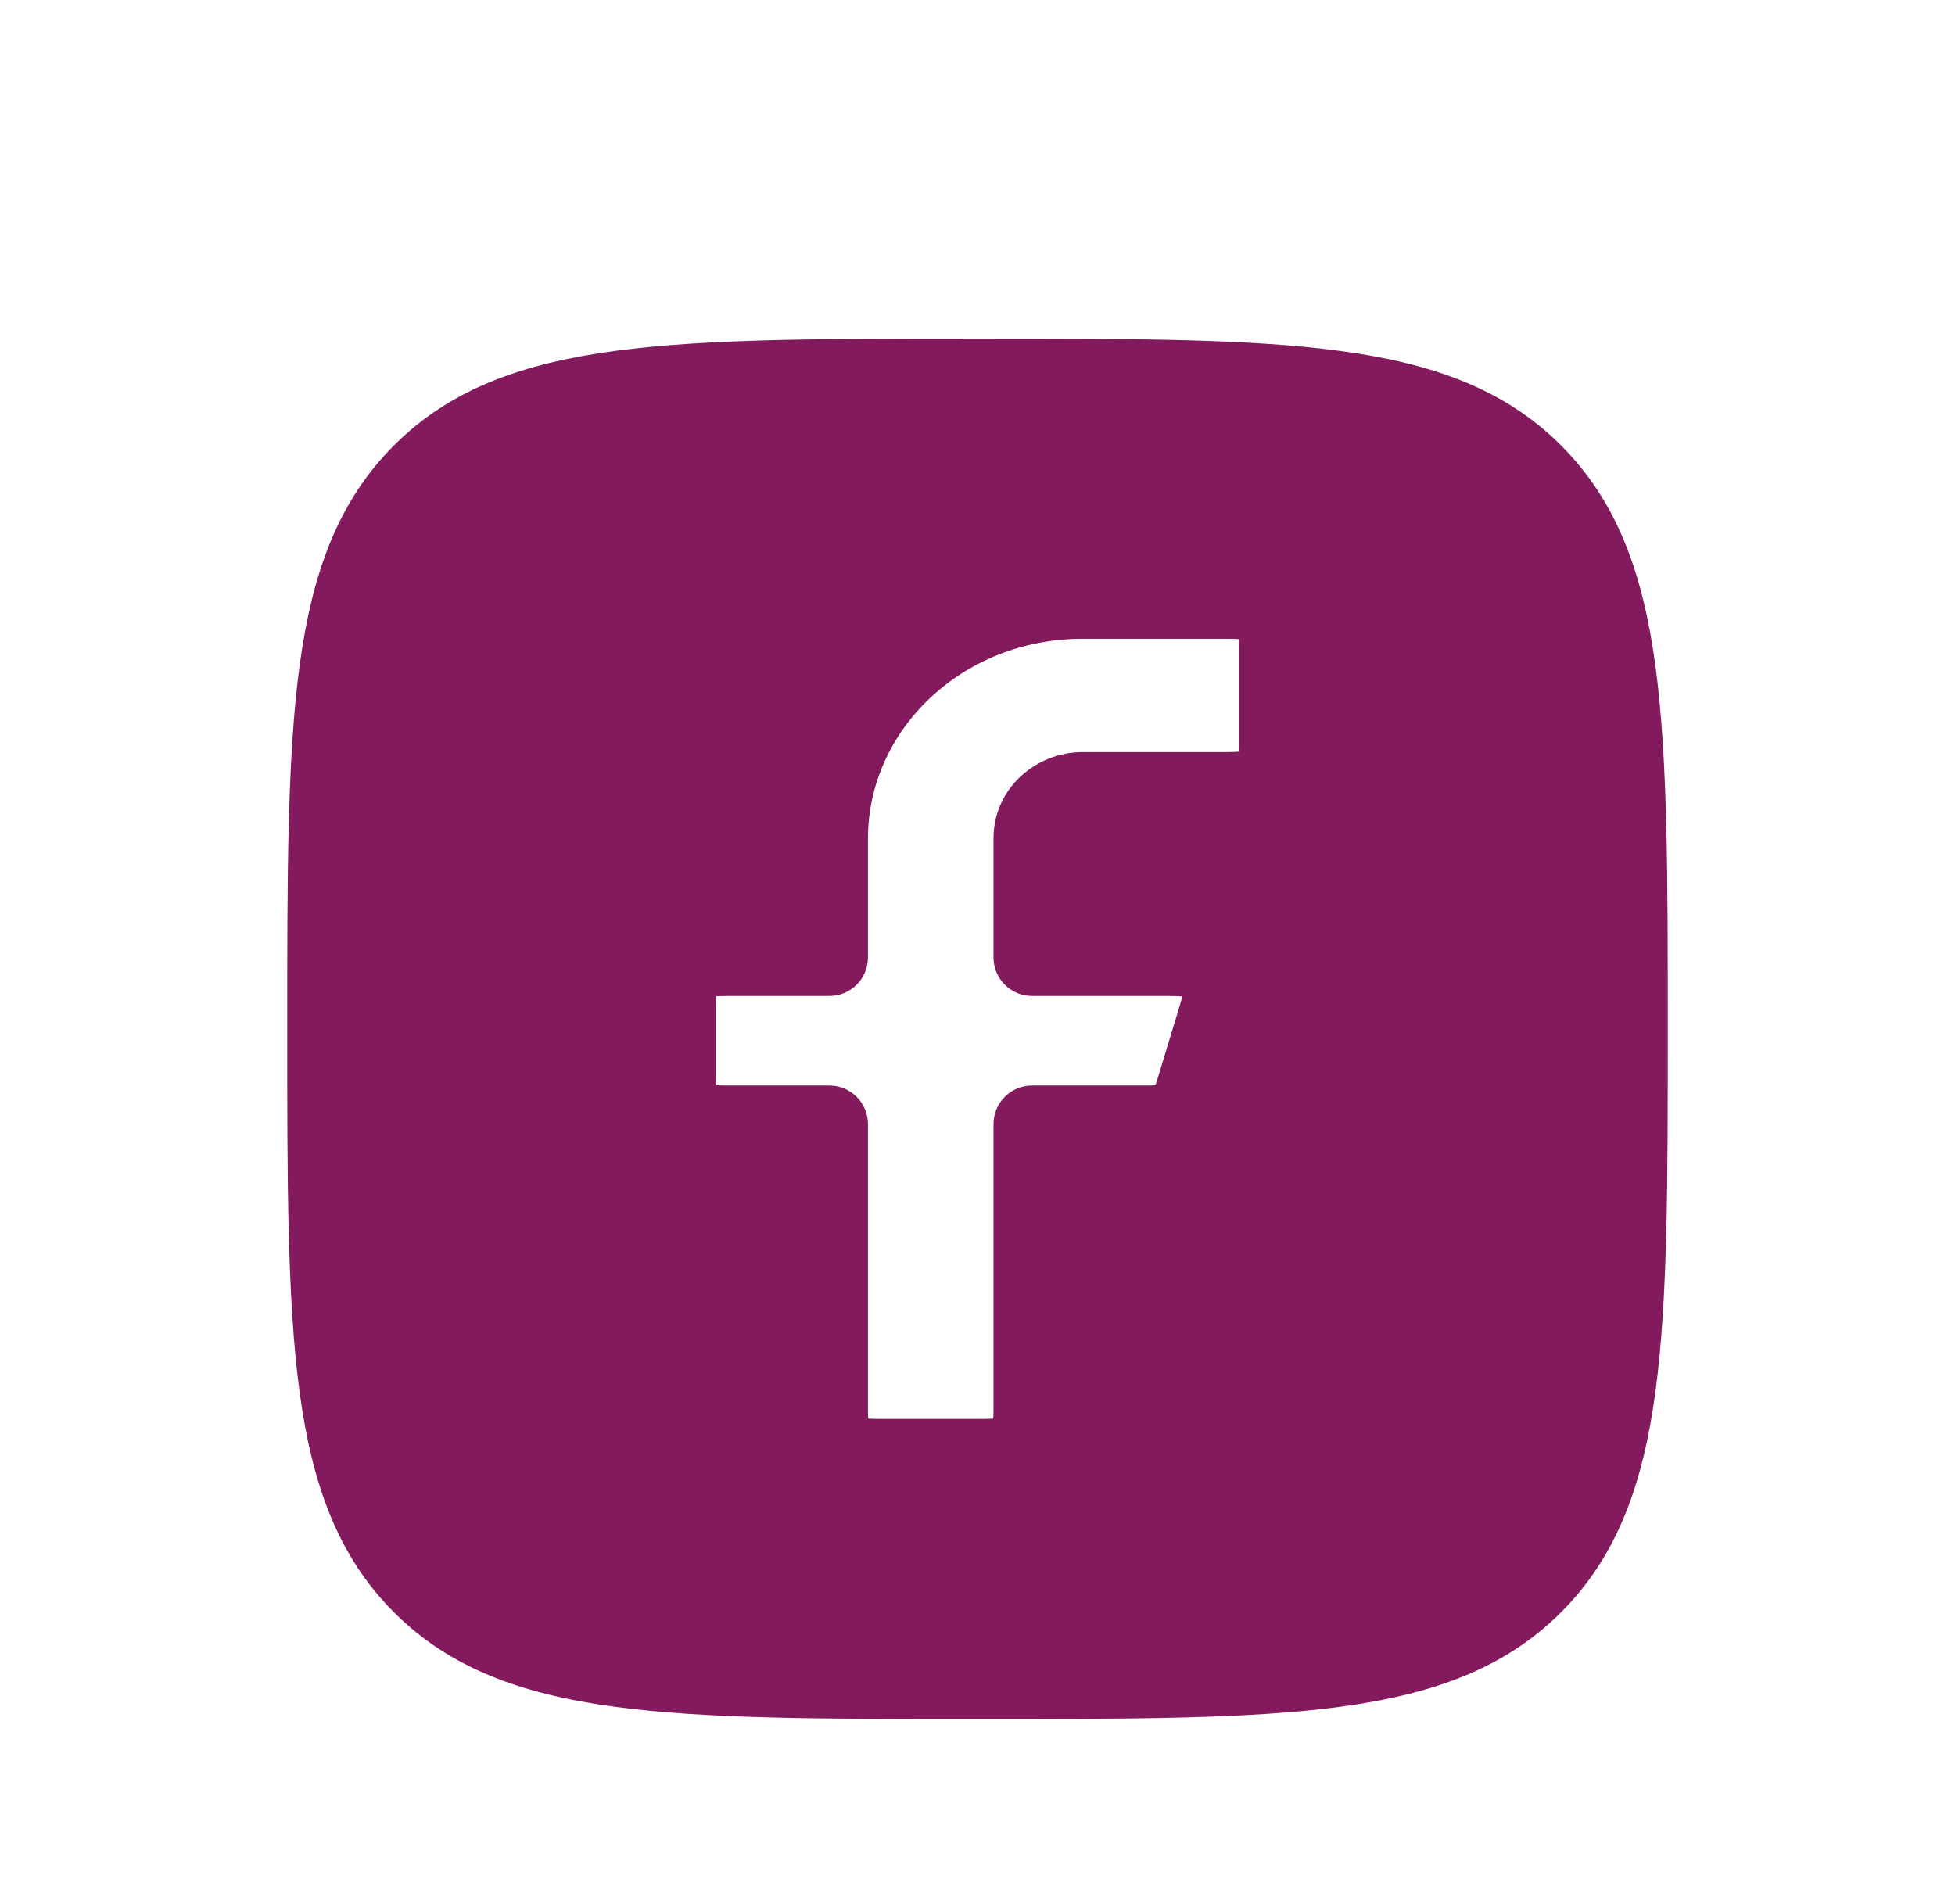
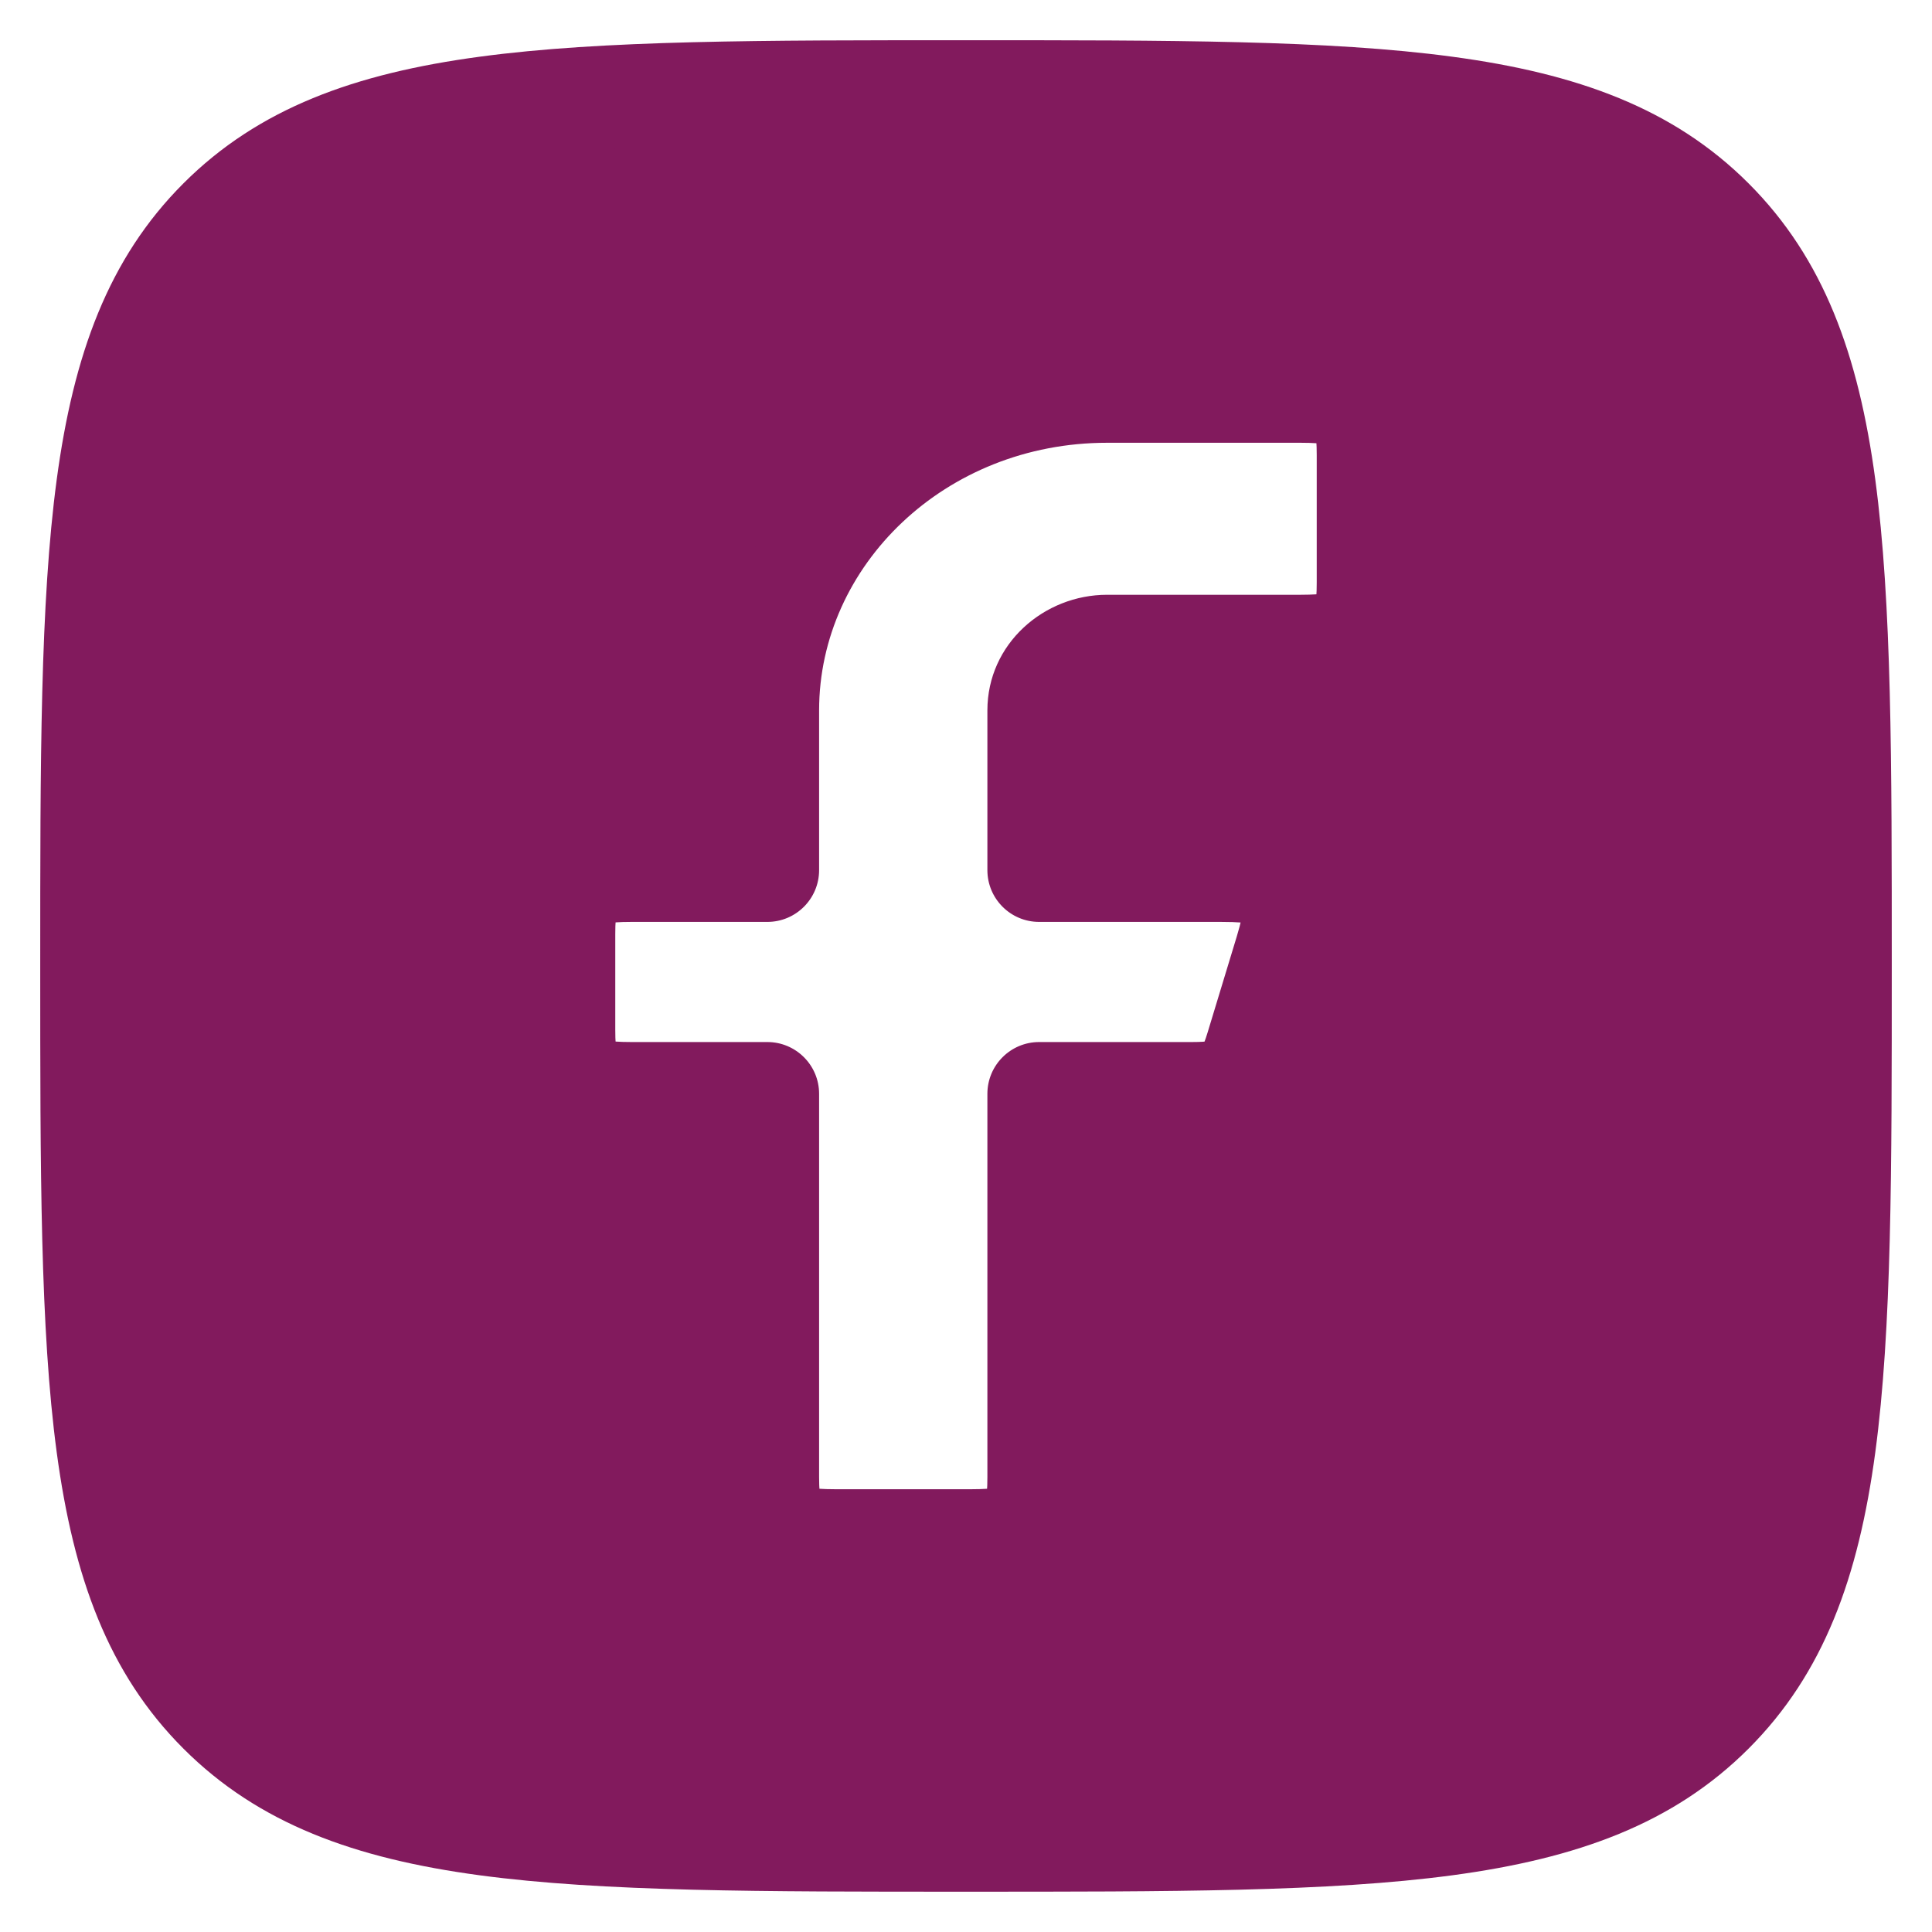
- <svg xmlns="http://www.w3.org/2000/svg" width="38" height="37" viewBox="0 0 38 37" fill="none">
-   <mask id="mask0_1701_5309" style="mask-type:alpha" maskUnits="userSpaceOnUse" x="0" y="0" width="38" height="37">
-     <rect width="38" height="37" fill="#D9D9D9" />
-   </mask>
-   <g mask="url(#mask0_1701_5309)">
-     <path fill-rule="evenodd" clip-rule="evenodd" d="M8.188 9.188C6.333 11.043 6.333 14.029 6.333 20C6.333 25.971 6.333 28.956 8.188 30.811C10.043 32.666 13.029 32.666 19 32.666H19H19C24.971 32.666 27.957 32.666 29.812 30.811C31.667 28.956 31.667 25.971 31.667 20V20V20C31.667 14.028 31.667 11.043 29.812 9.188C27.957 7.333 24.971 7.333 19 7.333C13.029 7.333 10.043 7.333 8.188 9.188ZM13.167 19.537C13.167 18.771 13.337 18.611 14.152 18.611H16.121V16.296C16.121 13.739 18.326 11.667 21.045 11.667H23.848C24.663 11.667 24.833 11.826 24.833 12.593V14.444C24.833 15.21 24.663 15.37 23.848 15.37H21.045C20.501 15.37 20.061 15.785 20.061 16.296V18.611H22.694C23.753 18.611 23.932 18.834 23.641 19.791L23.219 21.18C23.049 21.739 22.89 21.852 22.272 21.852H20.061V27.407C20.061 28.173 19.89 28.333 19.076 28.333H17.106C16.291 28.333 16.121 28.173 16.121 27.407V21.852H14.152C13.337 21.852 13.167 21.692 13.167 20.926V19.537Z" fill="#821A5D" />
-     <path d="M8.188 9.188L7.658 8.658L7.658 8.658L8.188 9.188ZM8.188 30.811L7.658 31.342L7.658 31.342L8.188 30.811ZM29.812 30.811L30.342 31.342L30.342 31.342L29.812 30.811ZM29.812 9.188L30.342 8.658L30.342 8.658L29.812 9.188ZM16.121 18.611V19.361C16.535 19.361 16.871 19.025 16.871 18.611H16.121ZM20.061 18.611H19.311C19.311 19.025 19.646 19.361 20.061 19.361V18.611ZM23.641 19.791L24.359 20.009L24.359 20.009L23.641 19.791ZM23.219 21.18L23.937 21.398L23.219 21.18ZM20.061 21.852V21.102C19.646 21.102 19.311 21.438 19.311 21.852H20.061ZM16.121 21.852H16.871C16.871 21.438 16.535 21.102 16.121 21.102V21.852ZM7.083 20C7.083 16.993 7.085 14.813 7.308 13.15C7.529 11.509 7.954 10.483 8.719 9.718L7.658 8.658C6.568 9.748 6.065 11.143 5.822 12.95C5.582 14.737 5.583 17.035 5.583 20H7.083ZM8.719 30.281C7.954 29.516 7.529 28.491 7.308 26.849C7.085 25.186 7.083 23.006 7.083 20H5.583C5.583 22.964 5.582 25.263 5.822 27.049C6.065 28.857 6.568 30.252 7.658 31.342L8.719 30.281ZM19 31.916C15.993 31.916 13.813 31.915 12.15 31.691C10.509 31.471 9.483 31.046 8.719 30.281L7.658 31.342C8.748 32.432 10.143 32.935 11.951 33.178C13.737 33.418 16.035 33.416 19 33.416V31.916ZM19 31.916H19V33.416H19V31.916ZM19 31.916H19V33.416H19V31.916ZM29.281 30.281C28.516 31.046 27.491 31.471 25.849 31.691C24.186 31.915 22.007 31.916 19 31.916V33.416C21.964 33.416 24.263 33.418 26.049 33.178C27.857 32.935 29.252 32.432 30.342 31.342L29.281 30.281ZM30.917 20C30.917 23.006 30.915 25.186 30.691 26.849C30.471 28.491 30.046 29.516 29.281 30.281L30.342 31.342C31.432 30.252 31.935 28.857 32.178 27.049C32.418 25.263 32.417 22.964 32.417 20H30.917ZM30.917 20V20H32.417V20H30.917ZM30.917 20V20H32.417V20H30.917ZM29.281 9.718C30.046 10.483 30.471 11.509 30.691 13.15C30.915 14.813 30.917 16.993 30.917 20H32.417C32.417 17.035 32.418 14.737 32.178 12.95C31.935 11.143 31.432 9.748 30.342 8.658L29.281 9.718ZM19 8.083C22.007 8.083 24.186 8.085 25.849 8.308C27.491 8.529 28.516 8.953 29.281 9.718L30.342 8.658C29.252 7.568 27.857 7.065 26.049 6.822C24.263 6.581 21.964 6.583 19 6.583V8.083ZM8.719 9.718C9.483 8.953 10.509 8.529 12.15 8.308C13.813 8.085 15.993 8.083 19 8.083V6.583C16.036 6.583 13.737 6.581 11.951 6.822C10.143 7.065 8.748 7.568 7.658 8.658L8.719 9.718ZM14.152 17.861C13.933 17.861 13.708 17.871 13.502 17.913C13.29 17.957 13.047 18.046 12.84 18.24C12.433 18.623 12.417 19.181 12.417 19.537H13.917C13.917 19.363 13.927 19.278 13.936 19.24C13.943 19.213 13.934 19.271 13.867 19.333C13.805 19.392 13.757 19.393 13.806 19.383C13.86 19.371 13.963 19.361 14.152 19.361V17.861ZM16.121 17.861H14.152V19.361H16.121V17.861ZM15.371 16.296V18.611H16.871V16.296H15.371ZM21.045 10.917C17.956 10.917 15.371 13.282 15.371 16.296H16.871C16.871 14.197 18.696 12.417 21.045 12.417V10.917ZM23.848 10.917H21.045V12.417H23.848V10.917ZM25.583 12.593C25.583 12.236 25.567 11.678 25.16 11.296C24.953 11.101 24.71 11.013 24.498 10.969C24.291 10.927 24.067 10.917 23.848 10.917V12.417C24.037 12.417 24.14 12.427 24.194 12.438C24.243 12.448 24.195 12.448 24.133 12.389C24.066 12.326 24.057 12.269 24.064 12.295C24.073 12.333 24.083 12.418 24.083 12.593H25.583ZM25.583 14.444V12.593H24.083V14.444H25.583ZM23.848 16.12C24.067 16.12 24.291 16.11 24.498 16.068C24.71 16.024 24.953 15.936 25.16 15.741C25.567 15.358 25.583 14.801 25.583 14.444H24.083C24.083 14.619 24.073 14.704 24.064 14.742C24.057 14.768 24.066 14.711 24.133 14.648C24.195 14.589 24.243 14.589 24.194 14.599C24.14 14.61 24.037 14.62 23.848 14.62V16.12ZM21.045 16.12H23.848V14.62H21.045V16.12ZM20.811 16.296C20.811 16.263 20.823 16.225 20.863 16.188C20.903 16.15 20.966 16.12 21.045 16.12V14.62C20.131 14.62 19.311 15.328 19.311 16.296H20.811ZM20.811 18.611V16.296H19.311V18.611H20.811ZM22.694 17.861H20.061V19.361H22.694V17.861ZM24.359 20.009C24.436 19.754 24.502 19.49 24.514 19.24C24.526 18.982 24.486 18.656 24.259 18.373C24.038 18.098 23.735 17.983 23.493 17.929C23.25 17.875 22.974 17.861 22.694 17.861V19.361C22.944 19.361 23.087 19.375 23.167 19.393C23.246 19.411 23.169 19.412 23.089 19.312C23.002 19.204 23.018 19.113 23.016 19.167C23.015 19.192 23.009 19.238 22.994 19.309C22.979 19.38 22.956 19.467 22.924 19.573L24.359 20.009ZM23.937 21.398L24.359 20.009L22.924 19.573L22.502 20.962L23.937 21.398ZM22.272 22.602C22.579 22.602 22.996 22.586 23.348 22.337C23.71 22.08 23.85 21.686 23.937 21.398L22.502 20.962C22.465 21.084 22.44 21.14 22.428 21.163C22.42 21.177 22.434 21.146 22.48 21.114C22.524 21.083 22.551 21.082 22.521 21.088C22.483 21.095 22.411 21.102 22.272 21.102V22.602ZM20.061 22.602H22.272V21.102H20.061V22.602ZM20.811 27.407V21.852H19.311V27.407H20.811ZM19.076 29.083C19.295 29.083 19.519 29.073 19.725 29.031C19.937 28.987 20.18 28.899 20.387 28.704C20.794 28.321 20.811 27.764 20.811 27.407H19.311C19.311 27.581 19.3 27.667 19.291 27.705C19.285 27.731 19.294 27.674 19.36 27.611C19.422 27.552 19.47 27.552 19.422 27.562C19.367 27.573 19.264 27.583 19.076 27.583V29.083ZM17.106 29.083H19.076V27.583H17.106V29.083ZM15.371 27.407C15.371 27.764 15.387 28.322 15.794 28.704C16.001 28.899 16.244 28.987 16.457 29.031C16.663 29.073 16.887 29.083 17.106 29.083V27.583C16.918 27.583 16.815 27.573 16.76 27.562C16.711 27.552 16.759 27.552 16.822 27.611C16.888 27.674 16.897 27.731 16.891 27.705C16.882 27.667 16.871 27.581 16.871 27.407H15.371ZM15.371 21.852V27.407H16.871V21.852H15.371ZM14.152 22.602H16.121V21.102H14.152V22.602ZM12.417 20.926C12.417 21.282 12.433 21.84 12.84 22.223C13.047 22.417 13.29 22.506 13.502 22.549C13.708 22.592 13.933 22.602 14.152 22.602V21.102C13.963 21.102 13.86 21.092 13.806 21.08C13.757 21.07 13.805 21.071 13.867 21.13C13.934 21.192 13.943 21.25 13.936 21.223C13.927 21.185 13.917 21.1 13.917 20.926H12.417ZM12.417 19.537V20.926H13.917V19.537H12.417Z" fill="#821A5D" />
-   </g>
+ <svg xmlns="http://www.w3.org/2000/svg" width="28" height="28" viewBox="0 0 28 28" fill="none">
+   <path fill-rule="evenodd" clip-rule="evenodd" d="M3.188 3.188C1.333 5.043 1.333 8.029 1.333 14C1.333 19.971 1.333 22.956 3.188 24.811C5.043 26.666 8.029 26.666 14 26.666H14H14C19.971 26.666 22.957 26.666 24.812 24.811C26.667 22.956 26.667 19.971 26.667 14V14V14C26.667 8.029 26.667 5.043 24.812 3.188C22.957 1.333 19.971 1.333 14 1.333C8.029 1.333 5.043 1.333 3.188 3.188ZM8.167 13.537C8.167 12.771 8.337 12.611 9.151 12.611H11.121V10.296C11.121 7.739 13.326 5.667 16.045 5.667H18.848C19.663 5.667 19.833 5.827 19.833 6.593V8.444C19.833 9.21 19.663 9.37 18.848 9.37H16.045C15.501 9.37 15.06 9.785 15.06 10.296V12.611H17.694C18.753 12.611 18.932 12.835 18.641 13.791L18.219 15.18C18.049 15.739 17.89 15.852 17.272 15.852H15.06V21.407C15.06 22.173 14.89 22.333 14.076 22.333H12.106C11.291 22.333 11.121 22.173 11.121 21.407V15.852H9.151C8.337 15.852 8.167 15.692 8.167 14.926V13.537Z" fill="#821A5D" />
+   <path d="M3.188 3.188L2.658 2.658L2.658 2.658L3.188 3.188ZM3.188 24.811L2.658 25.342L2.658 25.342L3.188 24.811ZM24.812 24.811L25.342 25.342L25.342 25.342L24.812 24.811ZM24.812 3.188L25.342 2.658L25.342 2.658L24.812 3.188ZM11.121 12.611V13.361C11.535 13.361 11.871 13.025 11.871 12.611H11.121ZM15.06 12.611H14.31C14.31 13.025 14.646 13.361 15.06 13.361V12.611ZM18.641 13.791L19.359 14.009L19.359 14.009L18.641 13.791ZM18.219 15.18L18.937 15.398L18.219 15.18ZM15.06 15.852V15.102C14.646 15.102 14.31 15.438 14.31 15.852H15.06ZM11.121 15.852H11.871C11.871 15.438 11.535 15.102 11.121 15.102V15.852ZM2.083 14C2.083 10.993 2.085 8.813 2.308 7.15C2.529 5.509 2.954 4.483 3.719 3.718L2.658 2.658C1.568 3.748 1.065 5.143 0.822 6.95C0.582 8.737 0.583 11.035 0.583 14H2.083ZM3.719 24.281C2.954 23.516 2.529 22.491 2.308 20.849C2.085 19.186 2.083 17.006 2.083 14H0.583C0.583 16.964 0.582 19.263 0.822 21.049C1.065 22.857 1.568 24.252 2.658 25.342L3.719 24.281ZM14 25.916C10.993 25.916 8.814 25.915 7.15 25.691C5.509 25.471 4.483 25.046 3.719 24.281L2.658 25.342C3.748 26.432 5.143 26.935 6.951 27.178C8.737 27.418 11.036 27.416 14 27.416V25.916ZM14 25.916H14V27.416H14V25.916ZM14 25.916H14V27.416H14V25.916ZM24.281 24.281C23.516 25.046 22.491 25.471 20.849 25.691C19.186 25.915 17.007 25.916 14 25.916V27.416C16.964 27.416 19.263 27.418 21.049 27.178C22.857 26.935 24.252 26.432 25.342 25.342L24.281 24.281ZM25.917 14C25.917 17.006 25.915 19.186 25.691 20.849C25.471 22.491 25.046 23.516 24.281 24.281L25.342 25.342C26.432 24.252 26.935 22.857 27.178 21.049C27.418 19.263 27.417 16.964 27.417 14H25.917ZM25.917 14V14H27.417V14H25.917ZM25.917 14V14H27.417V14H25.917ZM24.281 3.718C25.046 4.483 25.471 5.509 25.691 7.15C25.915 8.813 25.917 10.993 25.917 14H27.417C27.417 11.035 27.418 8.737 27.178 6.95C26.935 5.143 26.432 3.748 25.342 2.658L24.281 3.718ZM14 2.083C17.007 2.083 19.186 2.085 20.849 2.308C22.491 2.529 23.516 2.953 24.281 3.718L25.342 2.658C24.252 1.568 22.857 1.065 21.049 0.822C19.263 0.581 16.964 0.583 14 0.583V2.083ZM3.719 3.718C4.483 2.953 5.509 2.529 7.15 2.308C8.814 2.085 10.993 2.083 14 2.083V0.583C11.036 0.583 8.737 0.581 6.951 0.822C5.143 1.065 3.748 1.568 2.658 2.658L3.719 3.718ZM9.151 11.861C8.933 11.861 8.708 11.871 8.502 11.914C8.29 11.957 8.047 12.046 7.84 12.24C7.433 12.623 7.417 13.181 7.417 13.537H8.917C8.917 13.363 8.927 13.278 8.936 13.24C8.943 13.213 8.934 13.271 8.867 13.333C8.805 13.392 8.757 13.393 8.806 13.383C8.86 13.371 8.963 13.361 9.151 13.361V11.861ZM11.121 11.861H9.151V13.361H11.121V11.861ZM10.371 10.296V12.611H11.871V10.296H10.371ZM16.045 4.917C12.956 4.917 10.371 7.282 10.371 10.296H11.871C11.871 8.197 13.696 6.417 16.045 6.417V4.917ZM18.848 4.917H16.045V6.417H18.848V4.917ZM20.583 6.593C20.583 6.236 20.567 5.679 20.16 5.296C19.953 5.101 19.71 5.013 19.498 4.969C19.291 4.927 19.067 4.917 18.848 4.917V6.417C19.037 6.417 19.14 6.427 19.194 6.438C19.243 6.448 19.195 6.448 19.133 6.389C19.066 6.326 19.057 6.269 19.064 6.295C19.073 6.333 19.083 6.418 19.083 6.593H20.583ZM20.583 8.444V6.593H19.083V8.444H20.583ZM18.848 10.12C19.067 10.12 19.291 10.111 19.498 10.068C19.71 10.024 19.953 9.936 20.16 9.741C20.567 9.359 20.583 8.801 20.583 8.444H19.083C19.083 8.619 19.073 8.704 19.064 8.742C19.057 8.768 19.066 8.711 19.133 8.648C19.195 8.589 19.243 8.589 19.194 8.599C19.14 8.61 19.037 8.62 18.848 8.62V10.12ZM16.045 10.12H18.848V8.62H16.045V10.12ZM15.81 10.296C15.81 10.263 15.823 10.225 15.863 10.188C15.903 10.15 15.966 10.12 16.045 10.12V8.62C15.132 8.62 14.31 9.328 14.31 10.296H15.81ZM15.81 12.611V10.296H14.31V12.611H15.81ZM17.694 11.861H15.06V13.361H17.694V11.861ZM19.359 14.009C19.436 13.754 19.502 13.49 19.514 13.24C19.526 12.982 19.486 12.656 19.259 12.373C19.038 12.098 18.735 11.983 18.493 11.929C18.25 11.875 17.974 11.861 17.694 11.861V13.361C17.944 13.361 18.087 13.375 18.167 13.393C18.246 13.411 18.169 13.412 18.089 13.312C18.002 13.204 18.018 13.113 18.016 13.167C18.015 13.193 18.009 13.238 17.994 13.309C17.979 13.38 17.956 13.467 17.924 13.573L19.359 14.009ZM18.937 15.398L19.359 14.009L17.924 13.573L17.502 14.962L18.937 15.398ZM17.272 16.602C17.579 16.602 17.996 16.586 18.348 16.337C18.71 16.08 18.85 15.685 18.937 15.398L17.502 14.962C17.465 15.084 17.44 15.14 17.428 15.163C17.42 15.177 17.434 15.146 17.48 15.114C17.524 15.083 17.551 15.082 17.521 15.088C17.483 15.095 17.411 15.102 17.272 15.102V16.602ZM15.06 16.602H17.272V15.102H15.06V16.602ZM15.81 21.407V15.852H14.31V21.407H15.81ZM14.076 23.083C14.295 23.083 14.519 23.073 14.725 23.031C14.937 22.987 15.181 22.899 15.387 22.704C15.794 22.321 15.81 21.764 15.81 21.407H14.31C14.31 21.581 14.3 21.667 14.291 21.705C14.285 21.731 14.293 21.674 14.36 21.611C14.422 21.552 14.47 21.552 14.422 21.562C14.367 21.573 14.264 21.583 14.076 21.583V23.083ZM12.106 23.083H14.076V21.583H12.106V23.083ZM10.371 21.407C10.371 21.764 10.387 22.322 10.794 22.704C11.001 22.899 11.244 22.987 11.457 23.031C11.663 23.073 11.887 23.083 12.106 23.083V21.583C11.918 21.583 11.815 21.573 11.76 21.562C11.711 21.552 11.759 21.552 11.822 21.611C11.888 21.674 11.897 21.731 11.891 21.705C11.882 21.667 11.871 21.581 11.871 21.407H10.371ZM10.371 15.852V21.407H11.871V15.852H10.371ZM9.151 16.602H11.121V15.102H9.151V16.602ZM7.417 14.926C7.417 15.282 7.433 15.84 7.84 16.223C8.047 16.417 8.29 16.506 8.502 16.549C8.708 16.592 8.933 16.602 9.151 16.602V15.102C8.963 15.102 8.86 15.092 8.806 15.08C8.757 15.07 8.805 15.071 8.867 15.13C8.934 15.192 8.943 15.25 8.936 15.223C8.927 15.185 8.917 15.1 8.917 14.926H7.417ZM7.417 13.537V14.926H8.917V13.537H7.417Z" fill="#821A5D" />
</svg>
